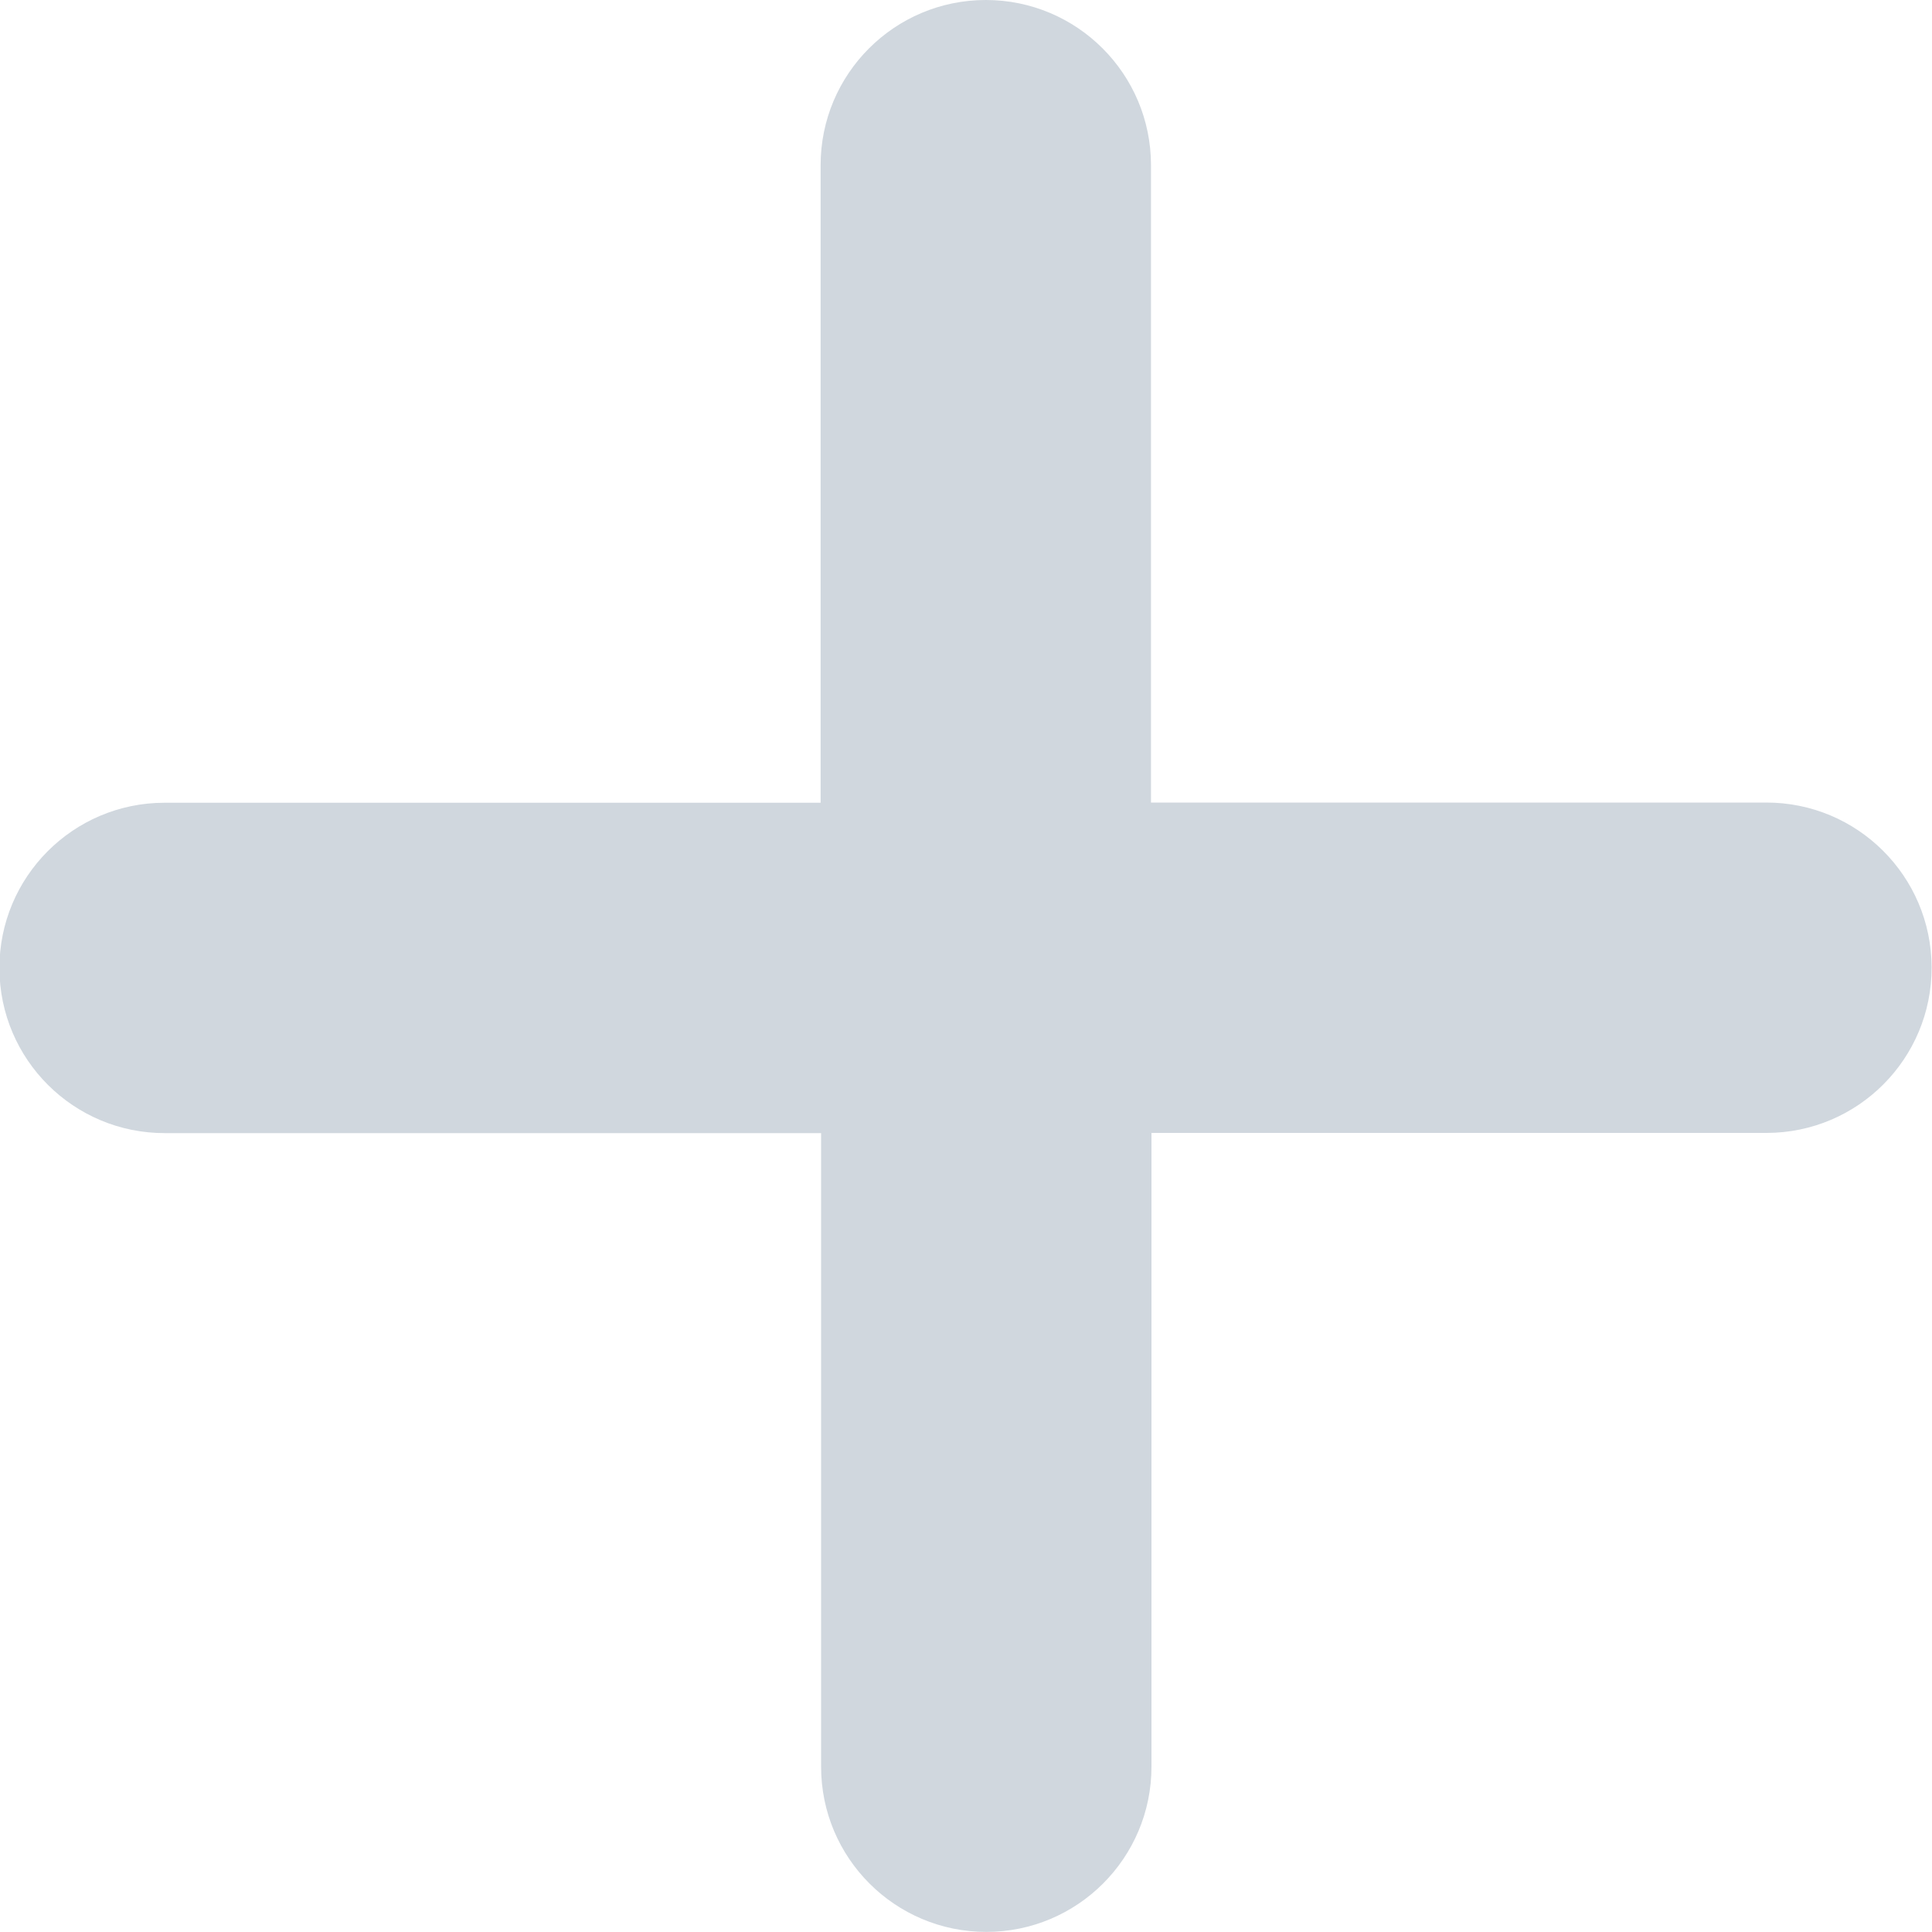
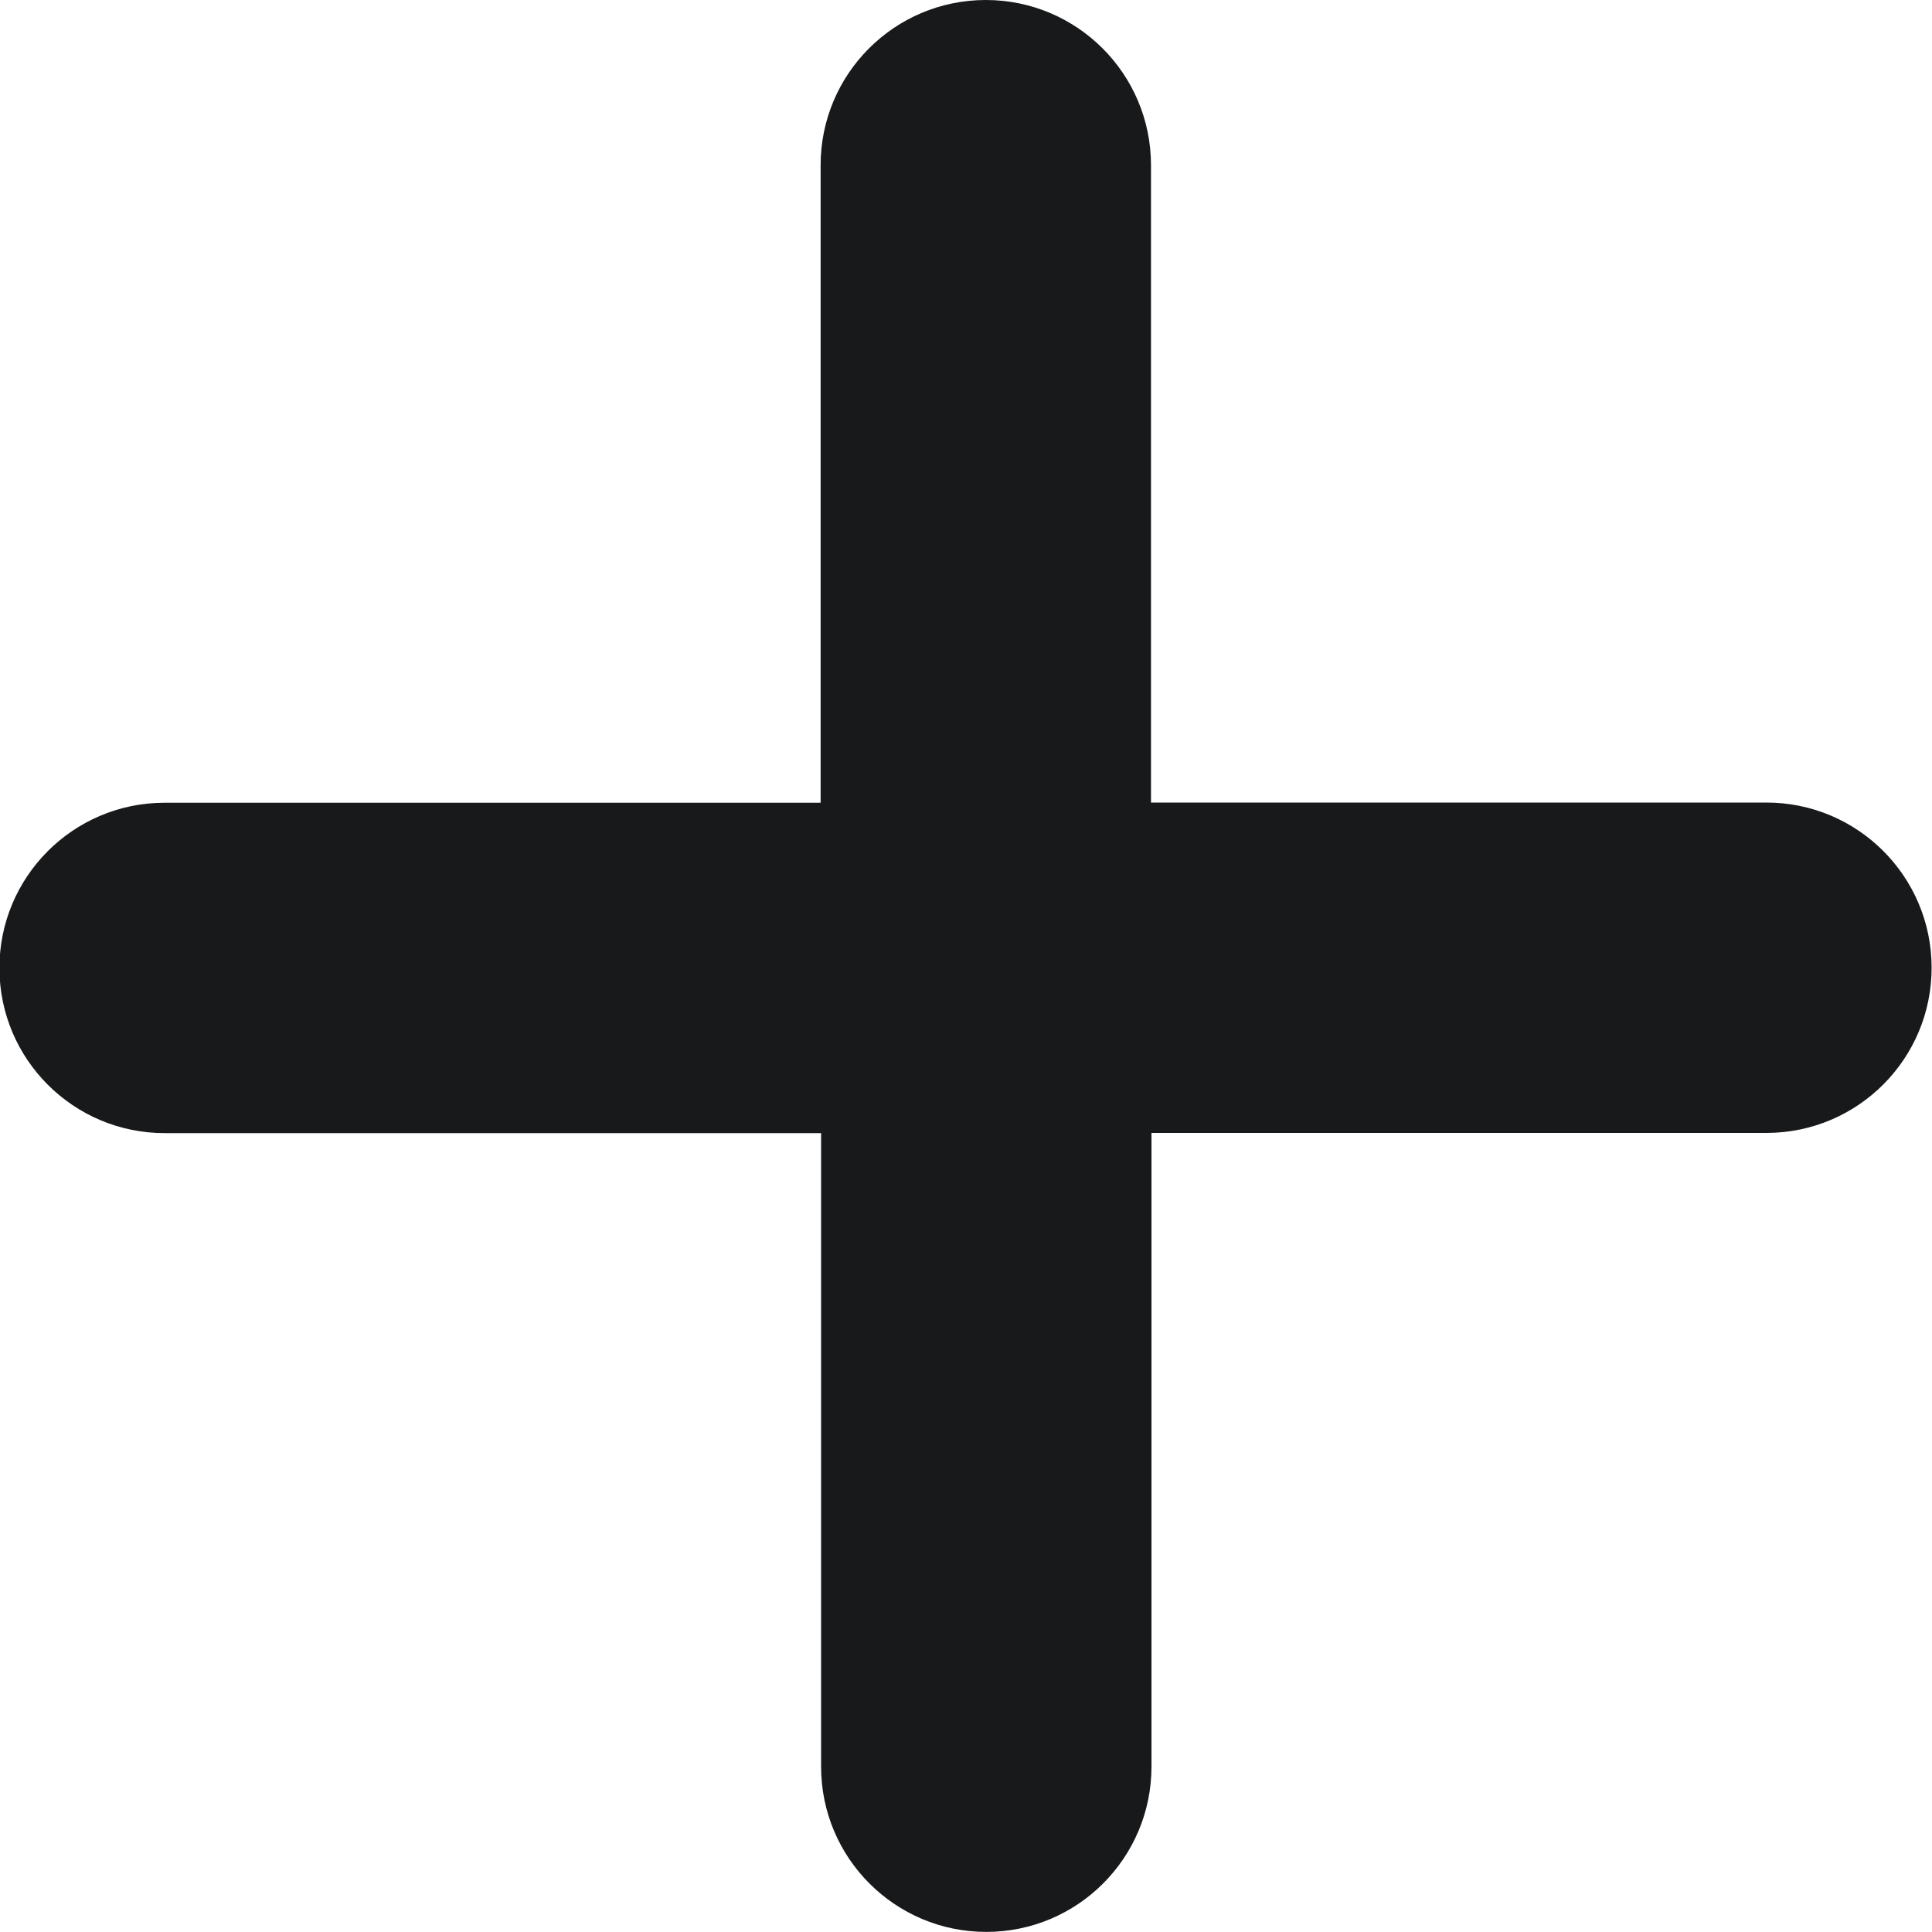
<svg xmlns="http://www.w3.org/2000/svg" width="20" height="19.996" viewBox="0 0 20 19.996">
-   <path id="create" d="M18.282,8.208H11.915V1.61a1.71,1.71,0,1,0-3.42,0v6.6H1.7a1.71,1.71,0,0,0,.008,3.42H8.5v6.559a1.71,1.71,0,1,0,3.42,0V11.628H18.29a1.71,1.71,0,1,0-.008-3.42Z" transform="translate(0 0.1)" fill="#d0d7de" />
+   <path id="create" d="M18.282,8.208H11.915V1.61a1.71,1.71,0,1,0-3.42,0v6.6H1.7a1.71,1.71,0,0,0,.008,3.42H8.5v6.559a1.71,1.71,0,1,0,3.42,0V11.628H18.29a1.71,1.71,0,1,0-.008-3.42Z" transform="translate(0 0.1)" fill="#18191A" />
</svg>
